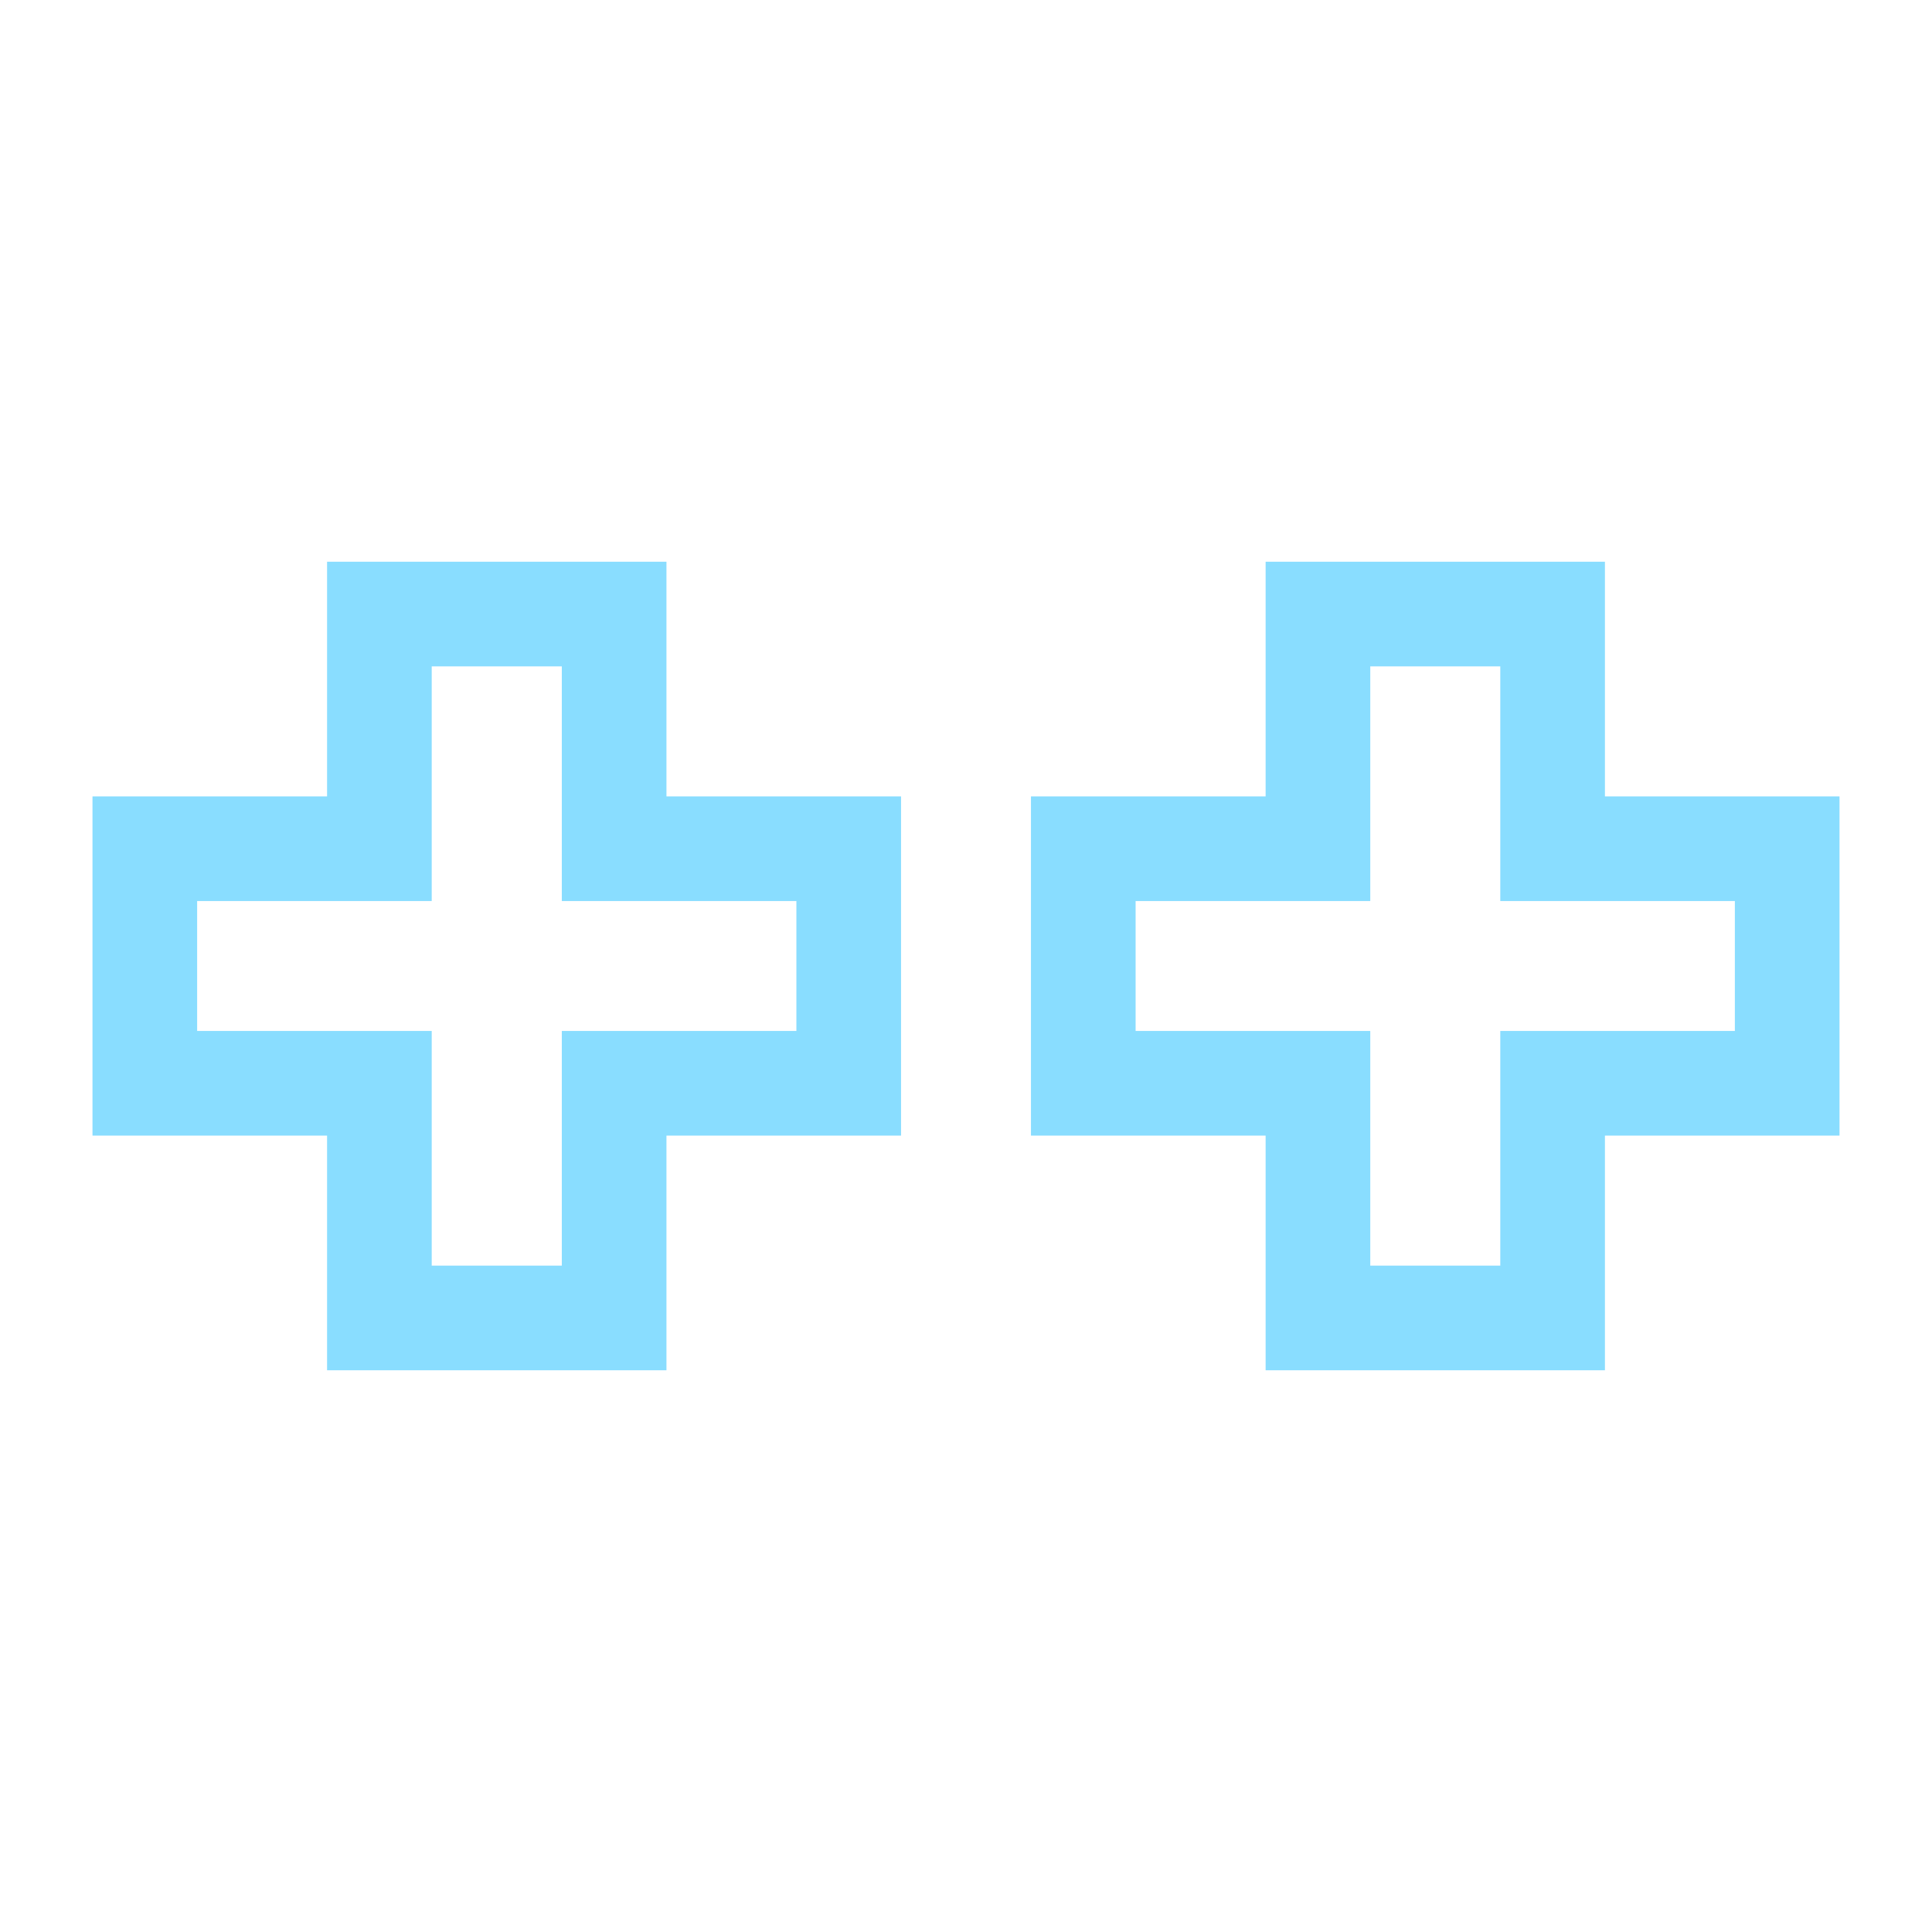
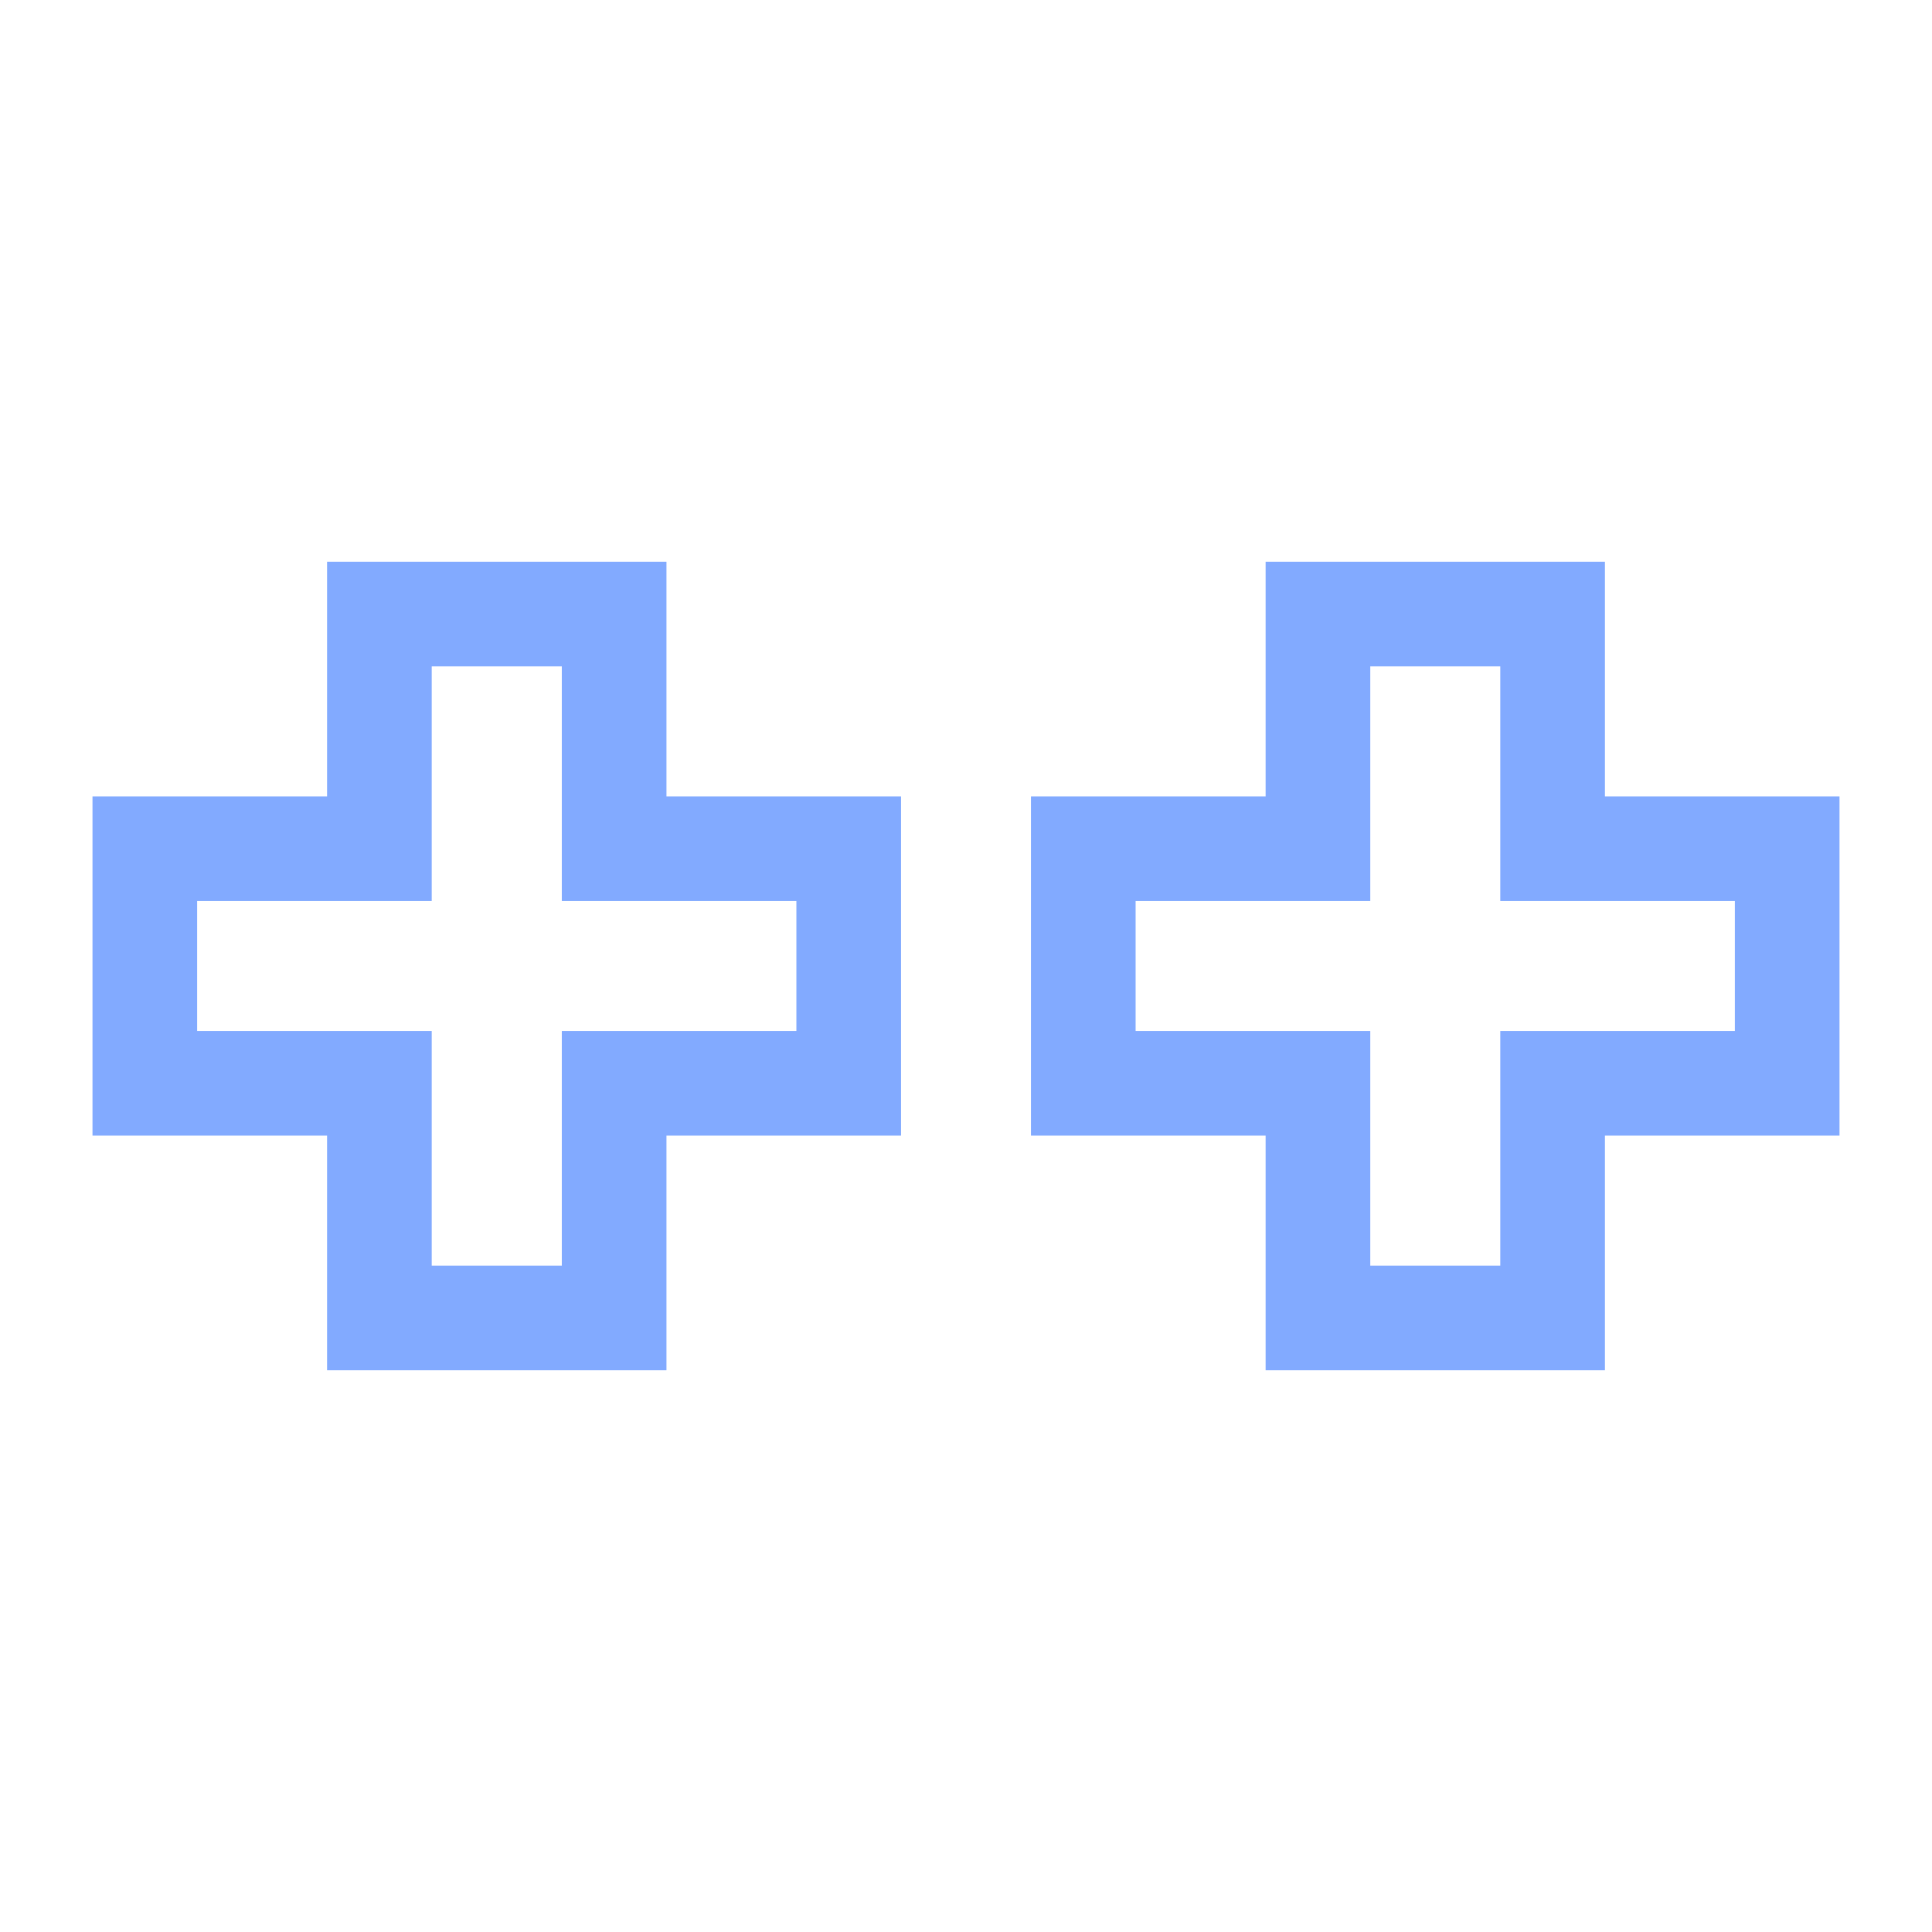
<svg xmlns="http://www.w3.org/2000/svg" width="24" height="24" viewBox="0 0 24 24" fill="none">
-   <path d="M7.629 16.372H4.713V13.457H1.799V10.543H4.713V7.628H7.629V10.543H10.543V13.457H7.629V16.372Z" stroke-width="1.3" stroke="#89DDFF" />
-   <path d="M19.287 16.372H16.372V13.457H13.457V10.543H16.372V7.628H19.287V10.543H22.201V13.457H19.287V16.372Z" stroke-width="1.3" stroke="#89DDFF" />
+   <path d="M7.629 16.372H4.713V13.457H1.799V10.543H4.713V7.628H7.629V10.543H10.543V13.457H7.629V16.372Z" stroke-width="1.3" stroke="#82AAFF" />
+   <path d="M19.287 16.372H16.372V13.457H13.457V10.543H16.372V7.628H19.287V10.543H22.201V13.457H19.287V16.372Z" stroke-width="1.3" stroke="#82AAFF" />
</svg>
